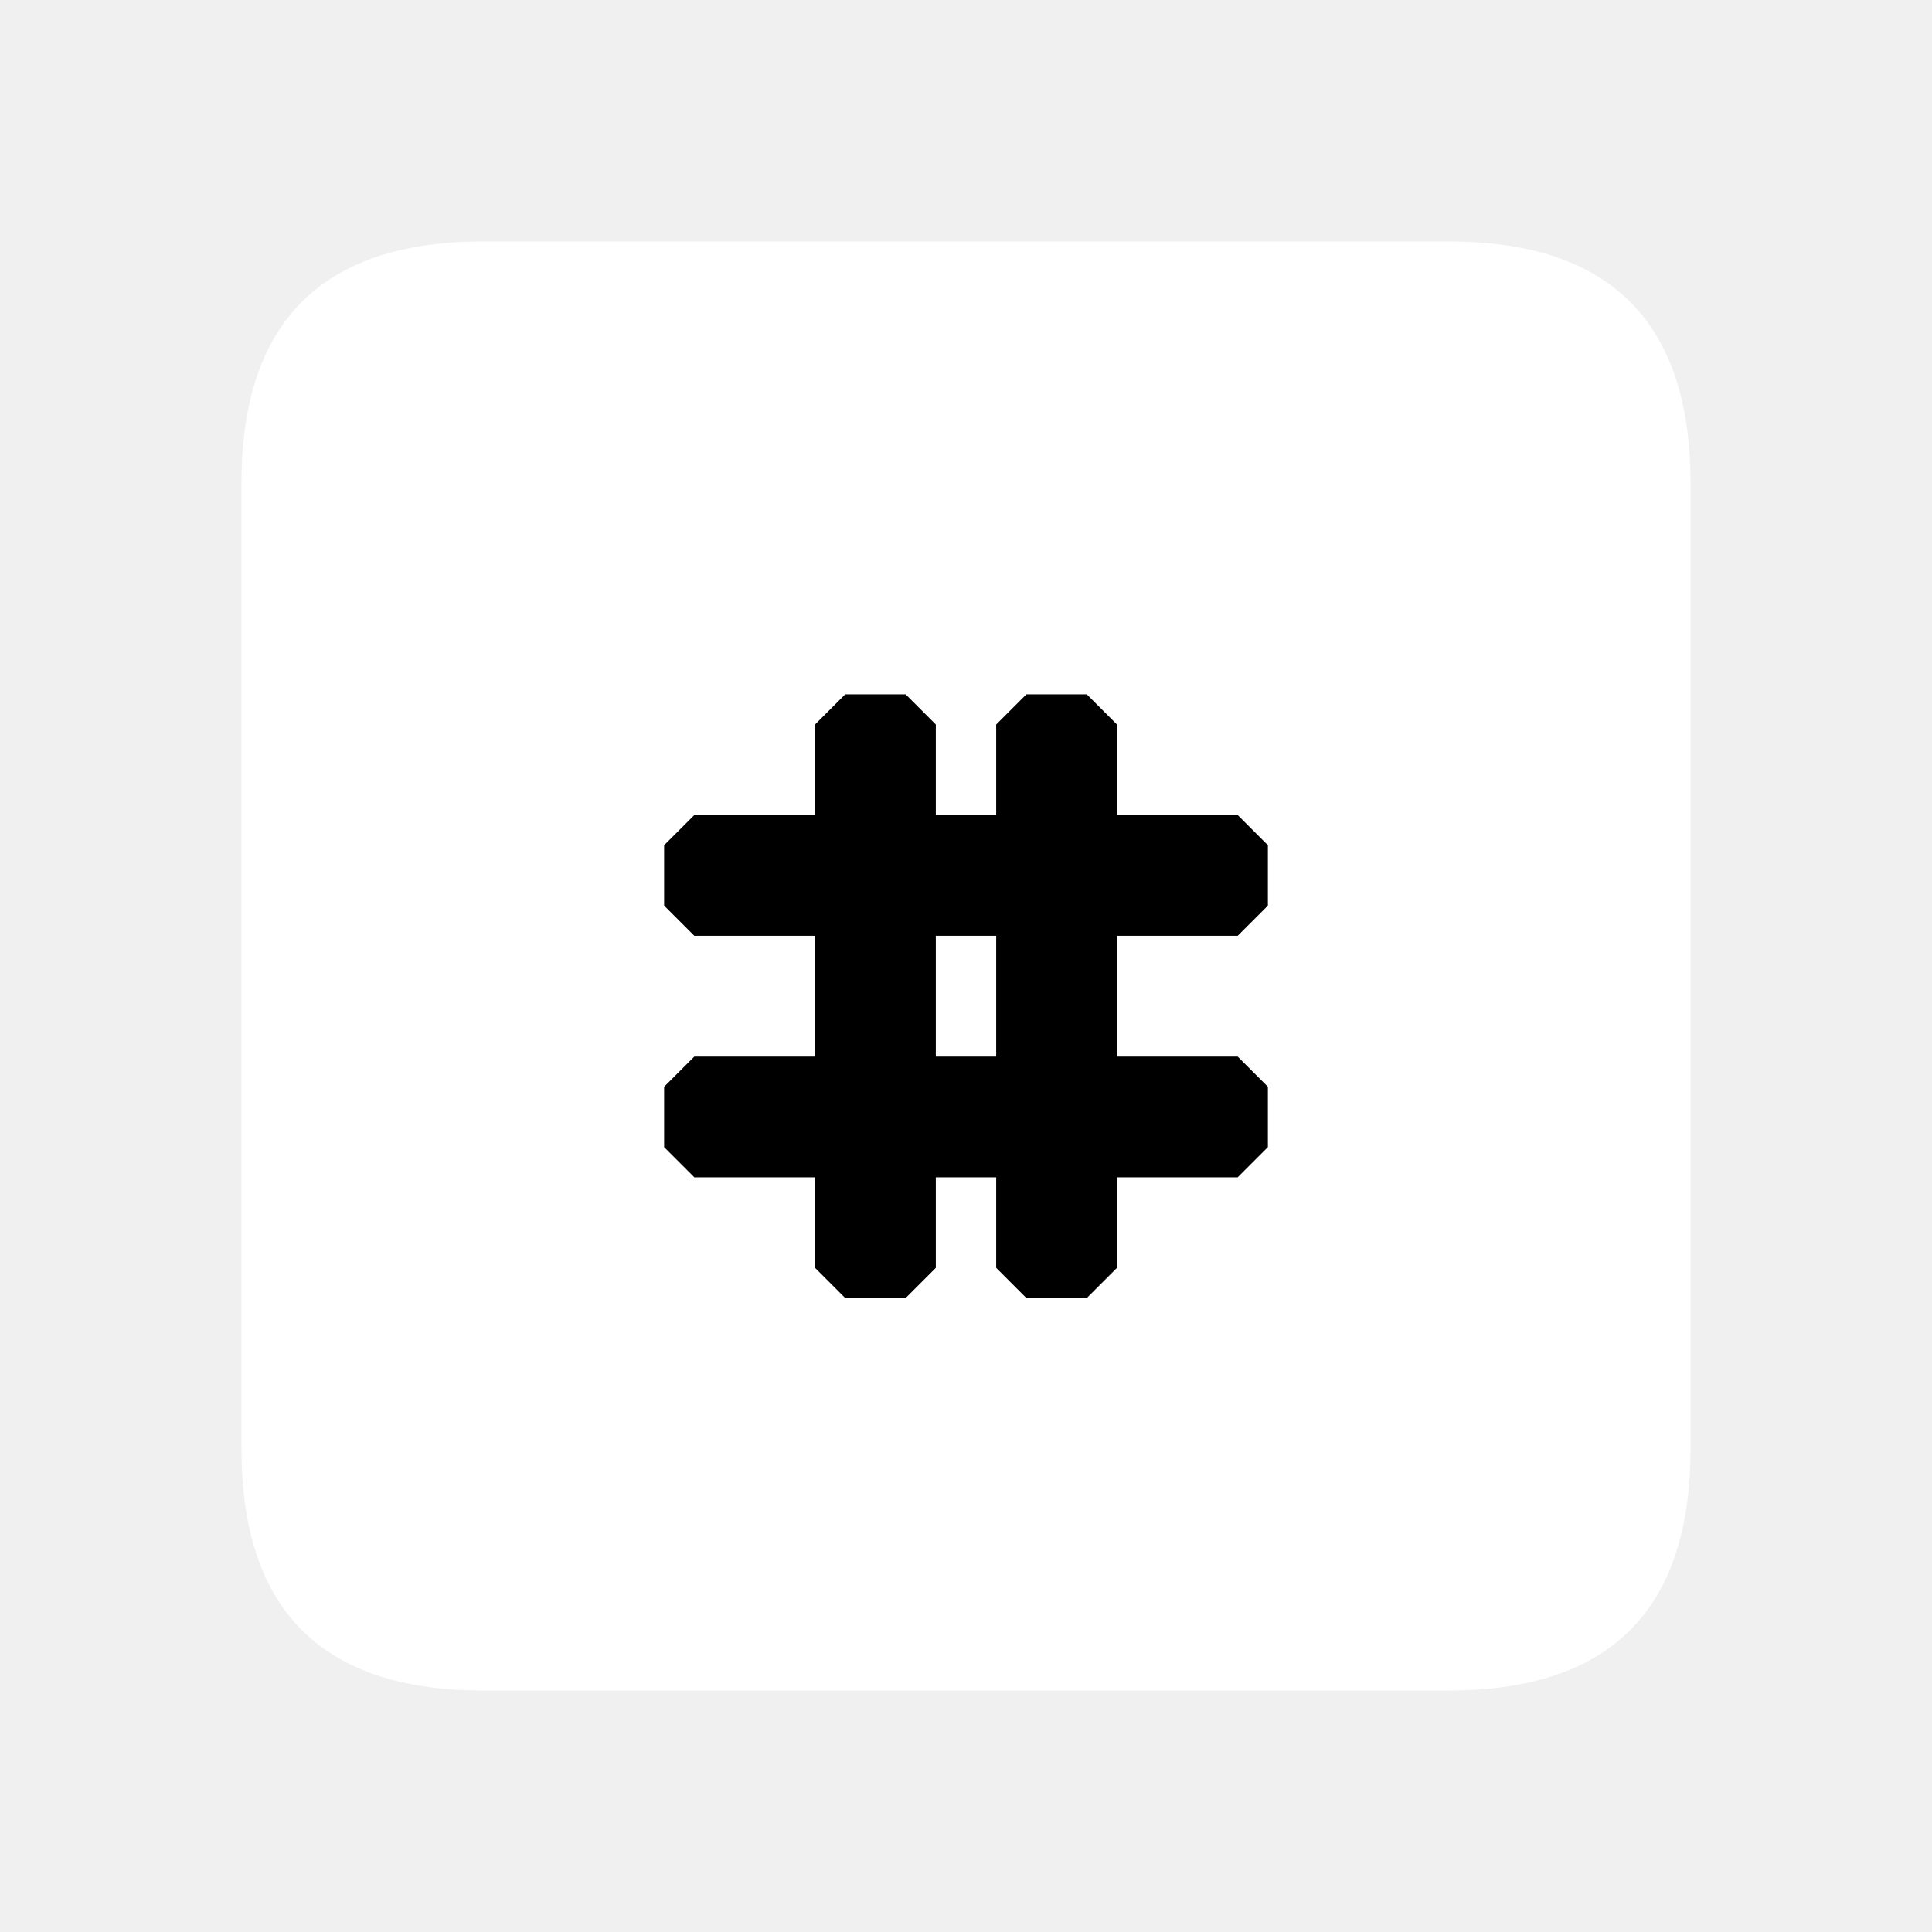
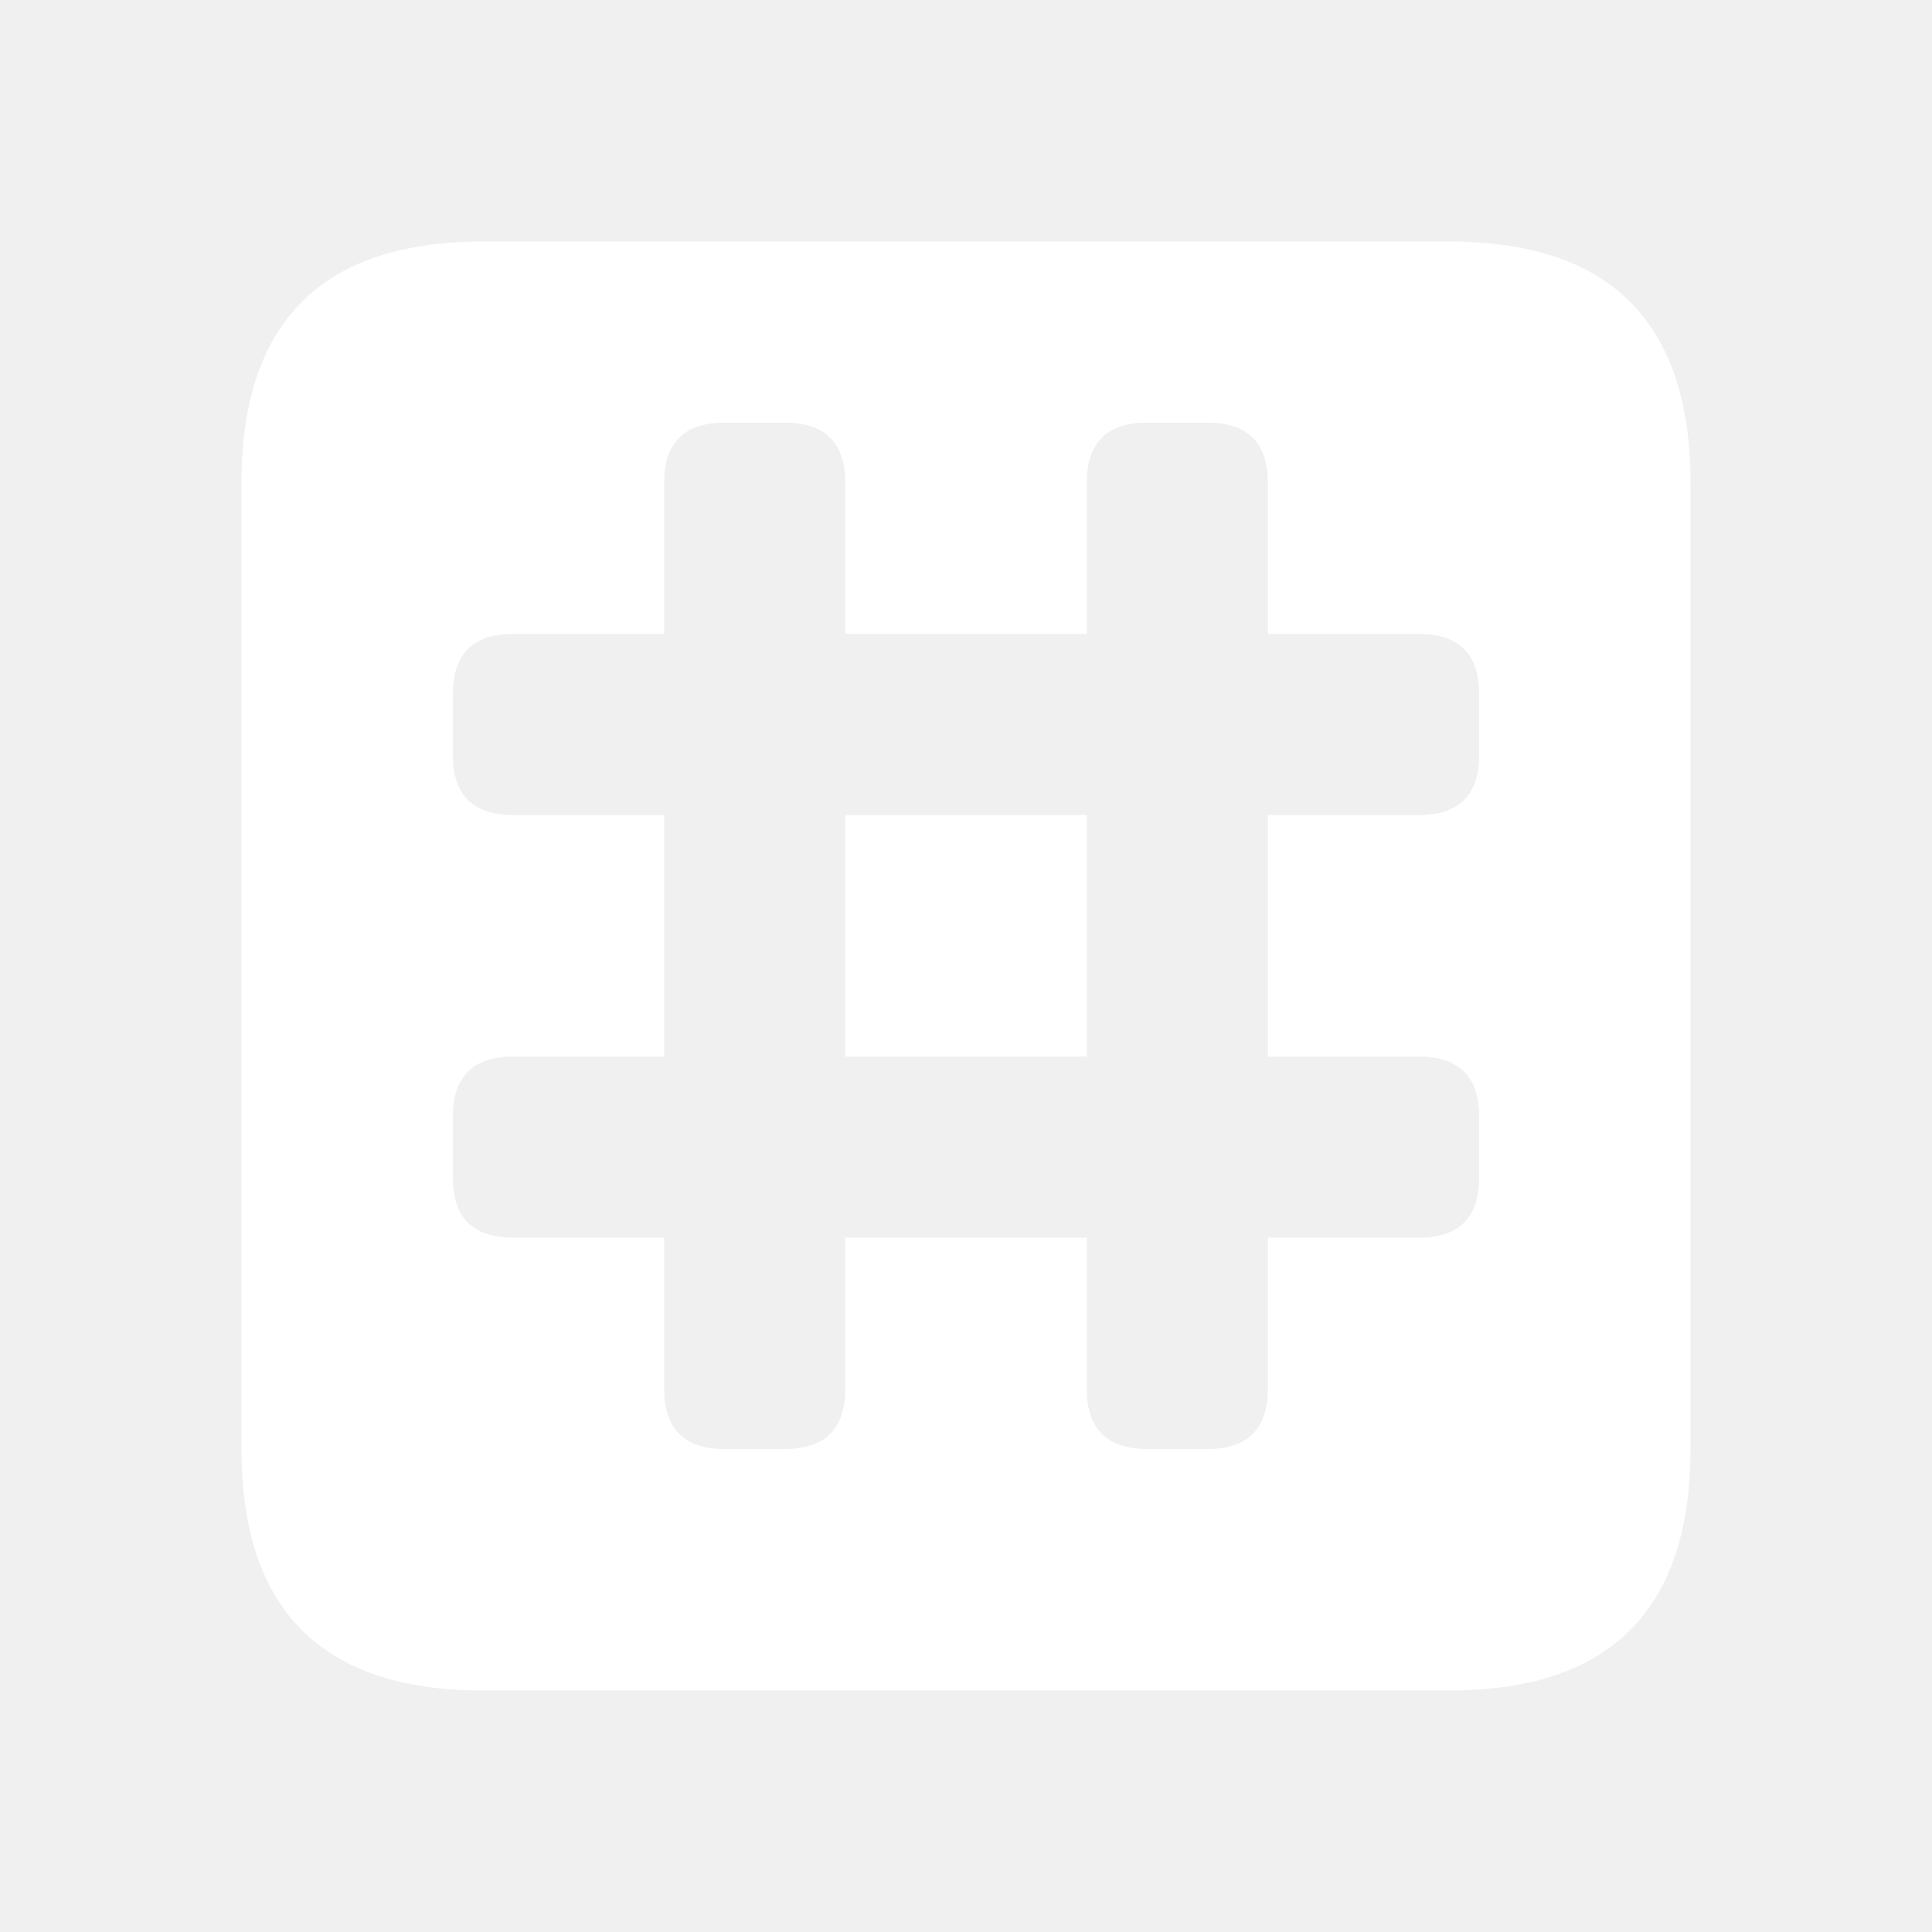
<svg xmlns="http://www.w3.org/2000/svg" width="64" height="64">
  <defs />
  <g>
-     <path stroke="none" fill="#FFFFFF" d="M16 8 L48 8 Q56 8 56 16 L56 48 Q56 56 48 56 L16 56 Q8 56 8 48 L8 16 Q8 8 16 8 " />
-     <path stroke="none" fill="#000" transform="translate(0, -6)" d="M26 41 L38 41 41 41 42 42 42 44 41 45 23 45 22 44 22 42 23 41 26 41" />
-     <path stroke="none" fill="#000" transform="translate(0, -14)" d="M26 41 L38 41 41 41 42 42 42 44 41 45 23 45 22 44 22 42 23 41 26 41" />
-     <path stroke="none" fill="#000" transform="translate(72, 1) rotate(90)" d="M26 41 L38 41 41 41 42 42 42 44 41 45 23 45 22 44 22 42 23 41 26 41" />
-     <path stroke="none" fill="#000" transform="translate(78, 1) rotate(90)" d="M26 41 L38 41 41 41 42 42 42 44 41 45 23 45 22 44 22 42 23 41 26 41" />
+     <path stroke="none" fill="#FFFFFF" d="M16 8 L48 8 Q56 8 56 16 L56 48 Q56 56 48 56 L16 56 Q8 56 8 48 L8 16 Q8 8 16 8 M 22 16 l 0 5 l -5 0 q -2 0 -2 2 l 0 2 q 0 2 2 2 l 5 0 l 0 8 l -5 0 q -2 0 -2 2 l 0 2 q 0 2 2 2 l 5 0 l 0 5 q 0 2 2 2 l 2 0 q 2 0 2 -2 l 0 -5 l 8 0 l 0 5 q 0 2 2 2 l 2 0 q 2 0 2 -2 l 0 -5 l 5 0 q 2 0 2 -2 l 0 -2 q 0 -2 -2 -2 l -5 0 l 0 -8 l 5 0 q 2 0 2 -2 l 0 -2 q 0 -2 -2 -2 l -5 0 l 0 -5 q 0 -2 -2 -2 l -2 0 q -2 0 -2 2 l 0 5 l -8 0 l 0 -5 q 0 -2 -2 -2 l -2 0 q -2 0 -2 2 z m 6 11 l 8 0 l 0 8 l -8 0 z" />
  </g>
</svg>
